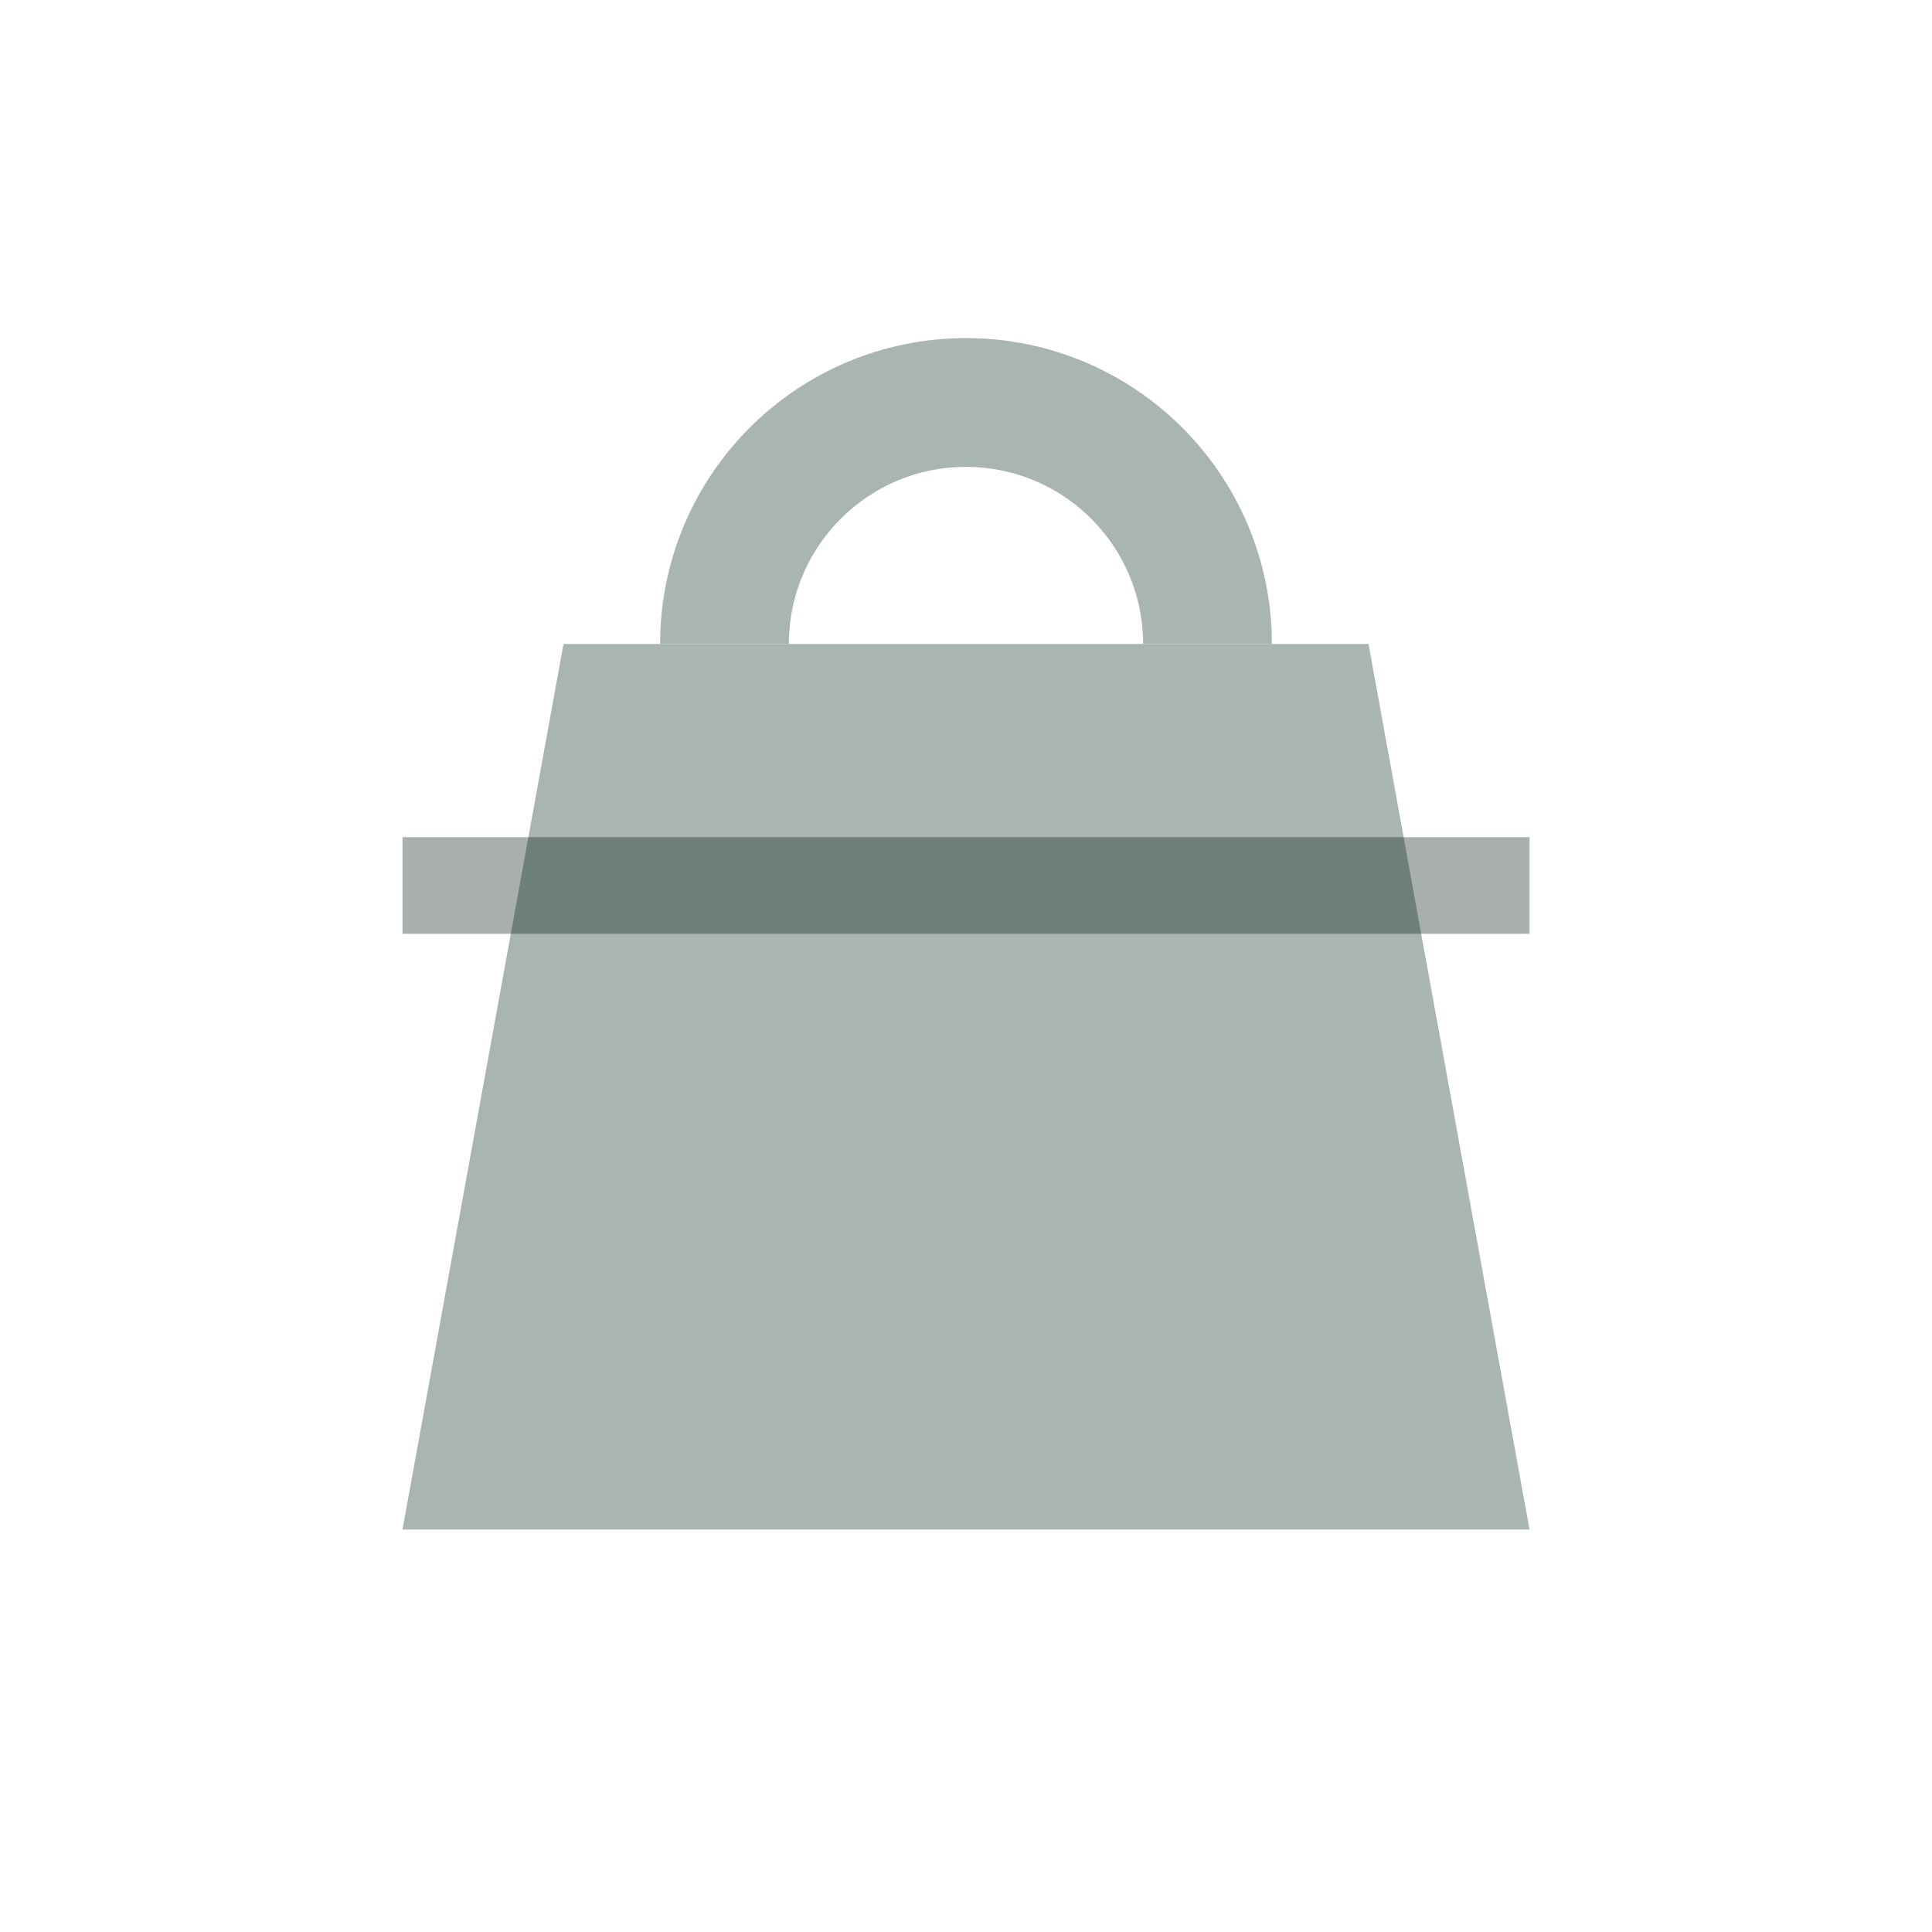
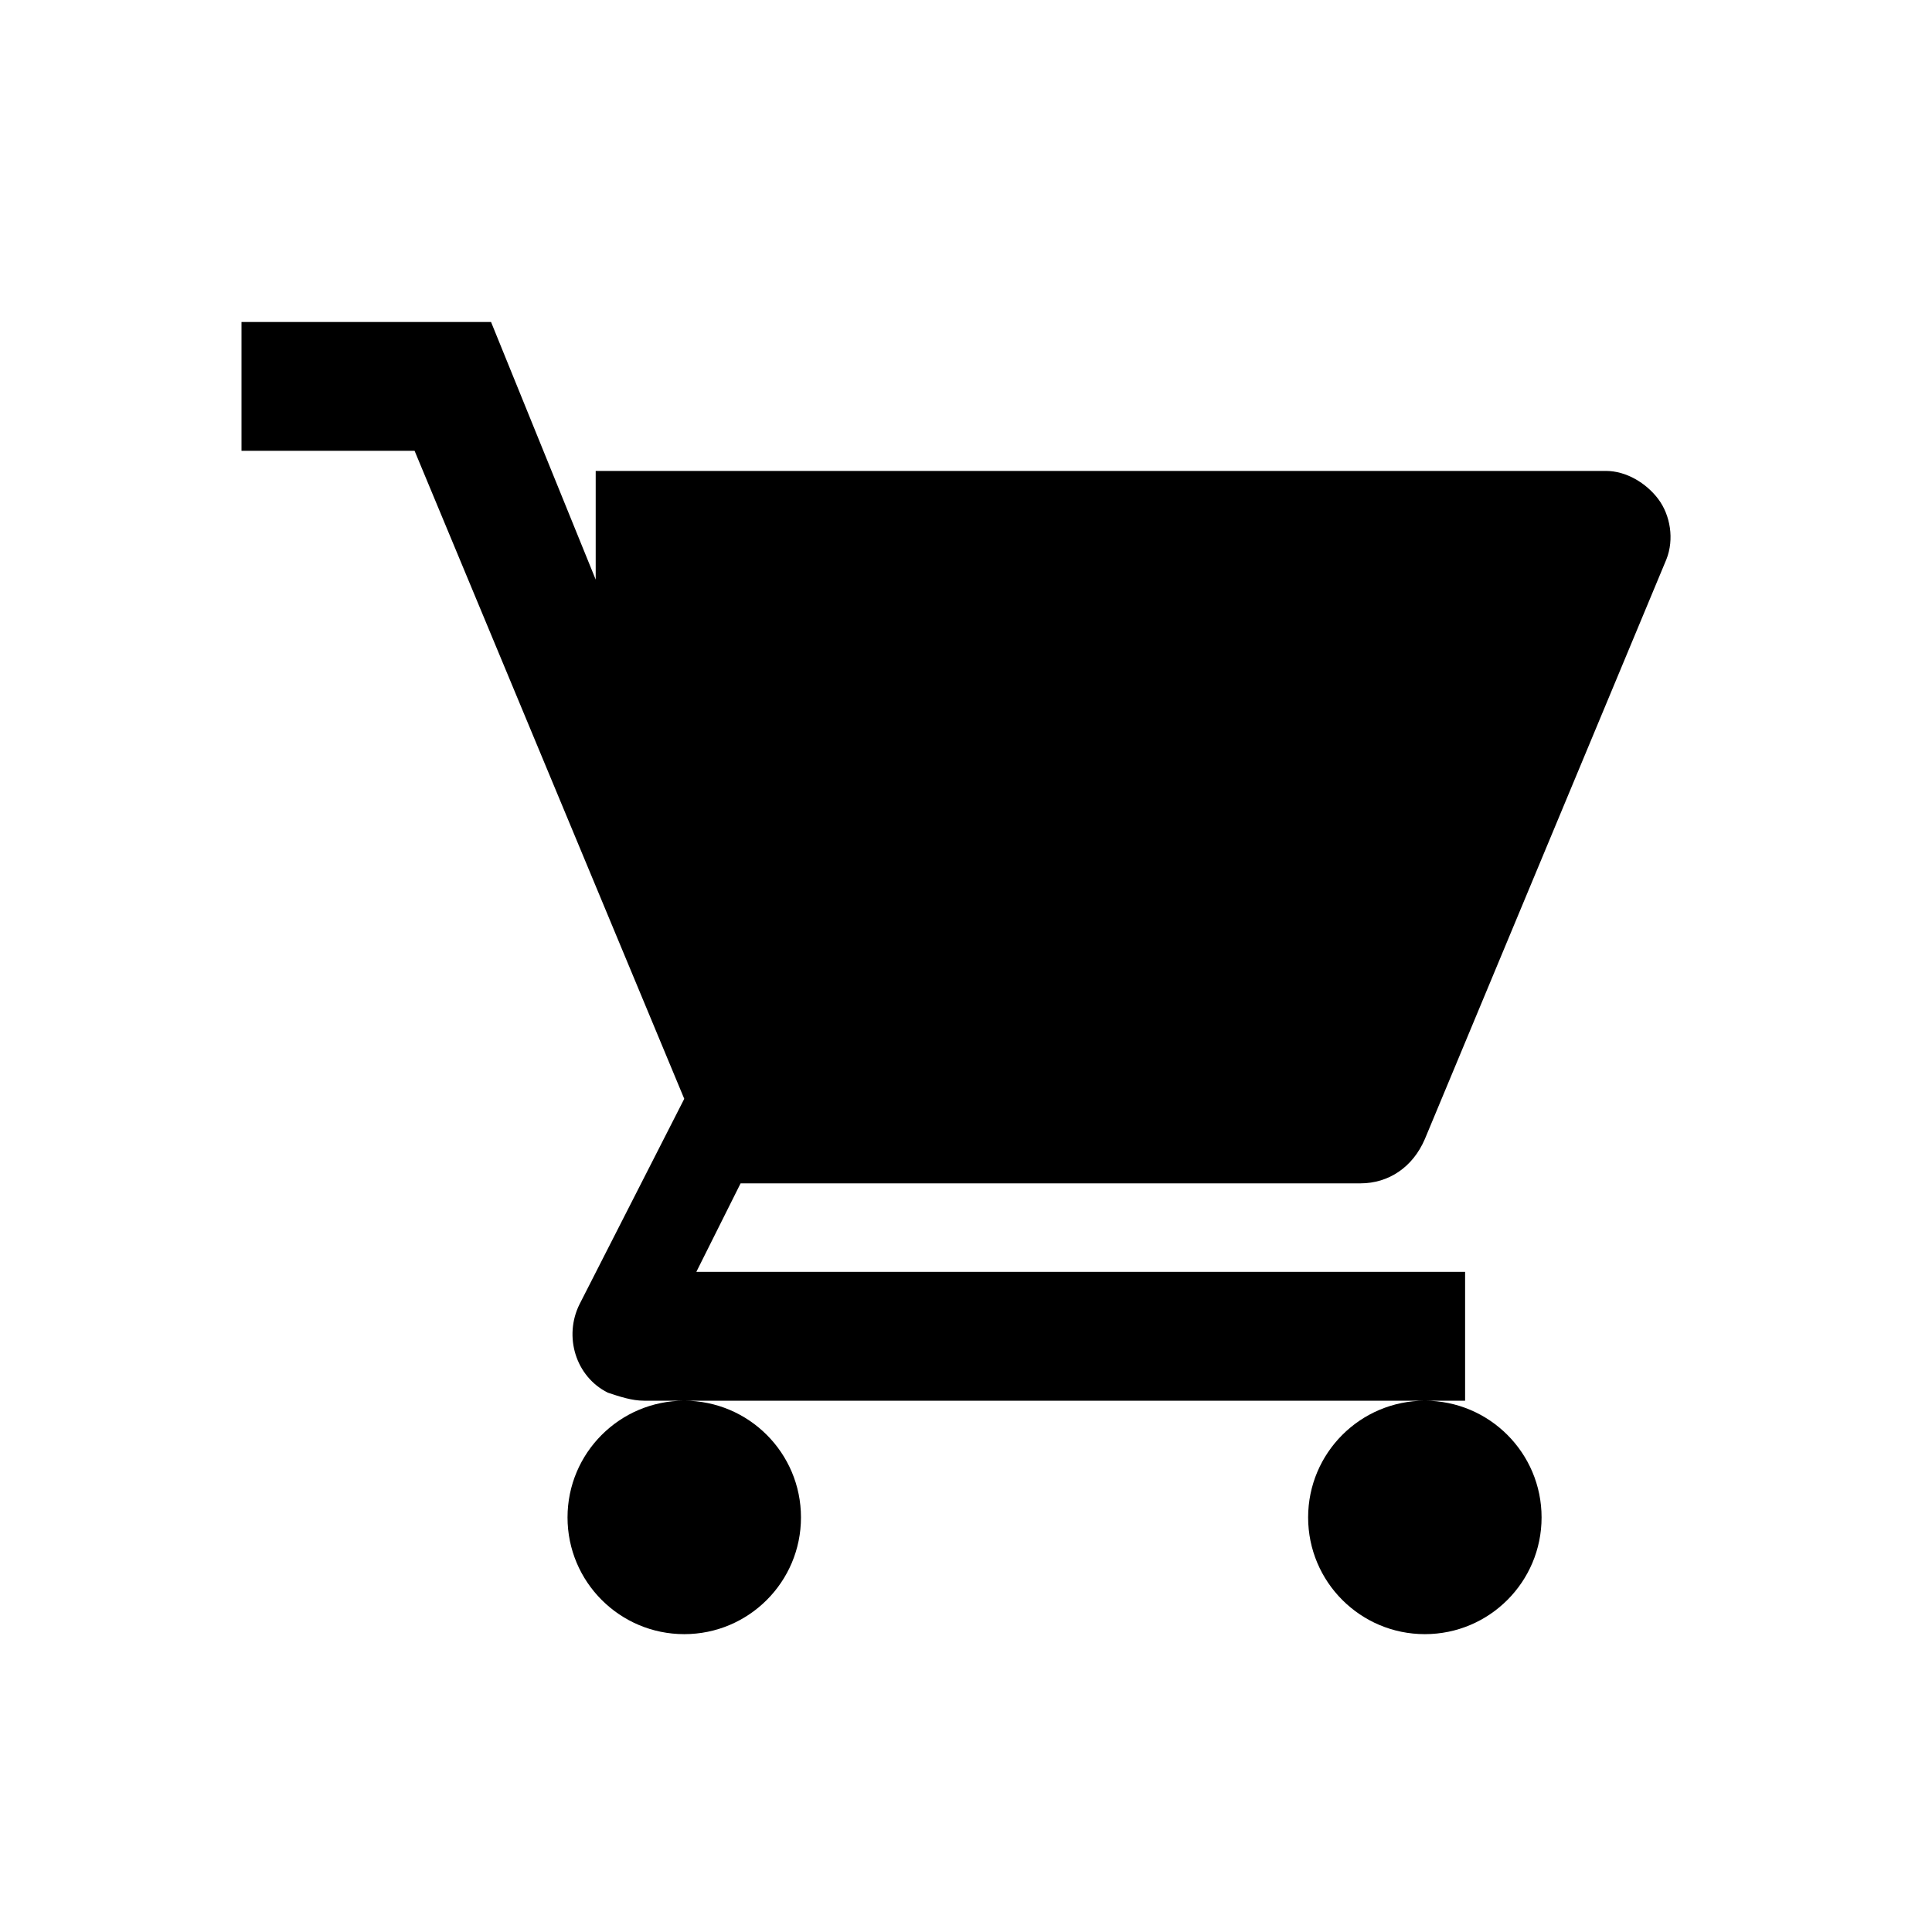
<svg xmlns="http://www.w3.org/2000/svg" viewBox="0 0 24 24" fill="none">
-   <path d="M7 8h10l2 11H5L7 8z" fill="#A8B5B2" />
-   <path d="M9 8a3 3 0 0 1 6 0" stroke="#A8B5B2" stroke-width="1.6" fill="none" />
-   <path d="M5 11h14" stroke="#061A17" stroke-width="1.2" opacity="0.35" />
+   <path fill="#000" d="M7.4 7.2 6.1 4H3v1.6h2.15l3.35 8.05L7.2 16.2c-.2.4-.05.9.35 1.1.15.05.3.1.45.1h10.2v-1.6H8.65l.55-1.1h7.7c.35 0 .65-.2.8-.55l3-7.2c.1-.25.05-.55-.1-.75-.15-.2-.4-.35-.65-.35H7.4zm1.1 13.1a1.45 1.45 0 1 0 0-2.9 1.45 1.45 0 0 0 0 2.9zm9.2 0a1.45 1.45 0 1 0 0-2.9 1.45 1.45 0 0 0 0 2.9z" />
</svg>
